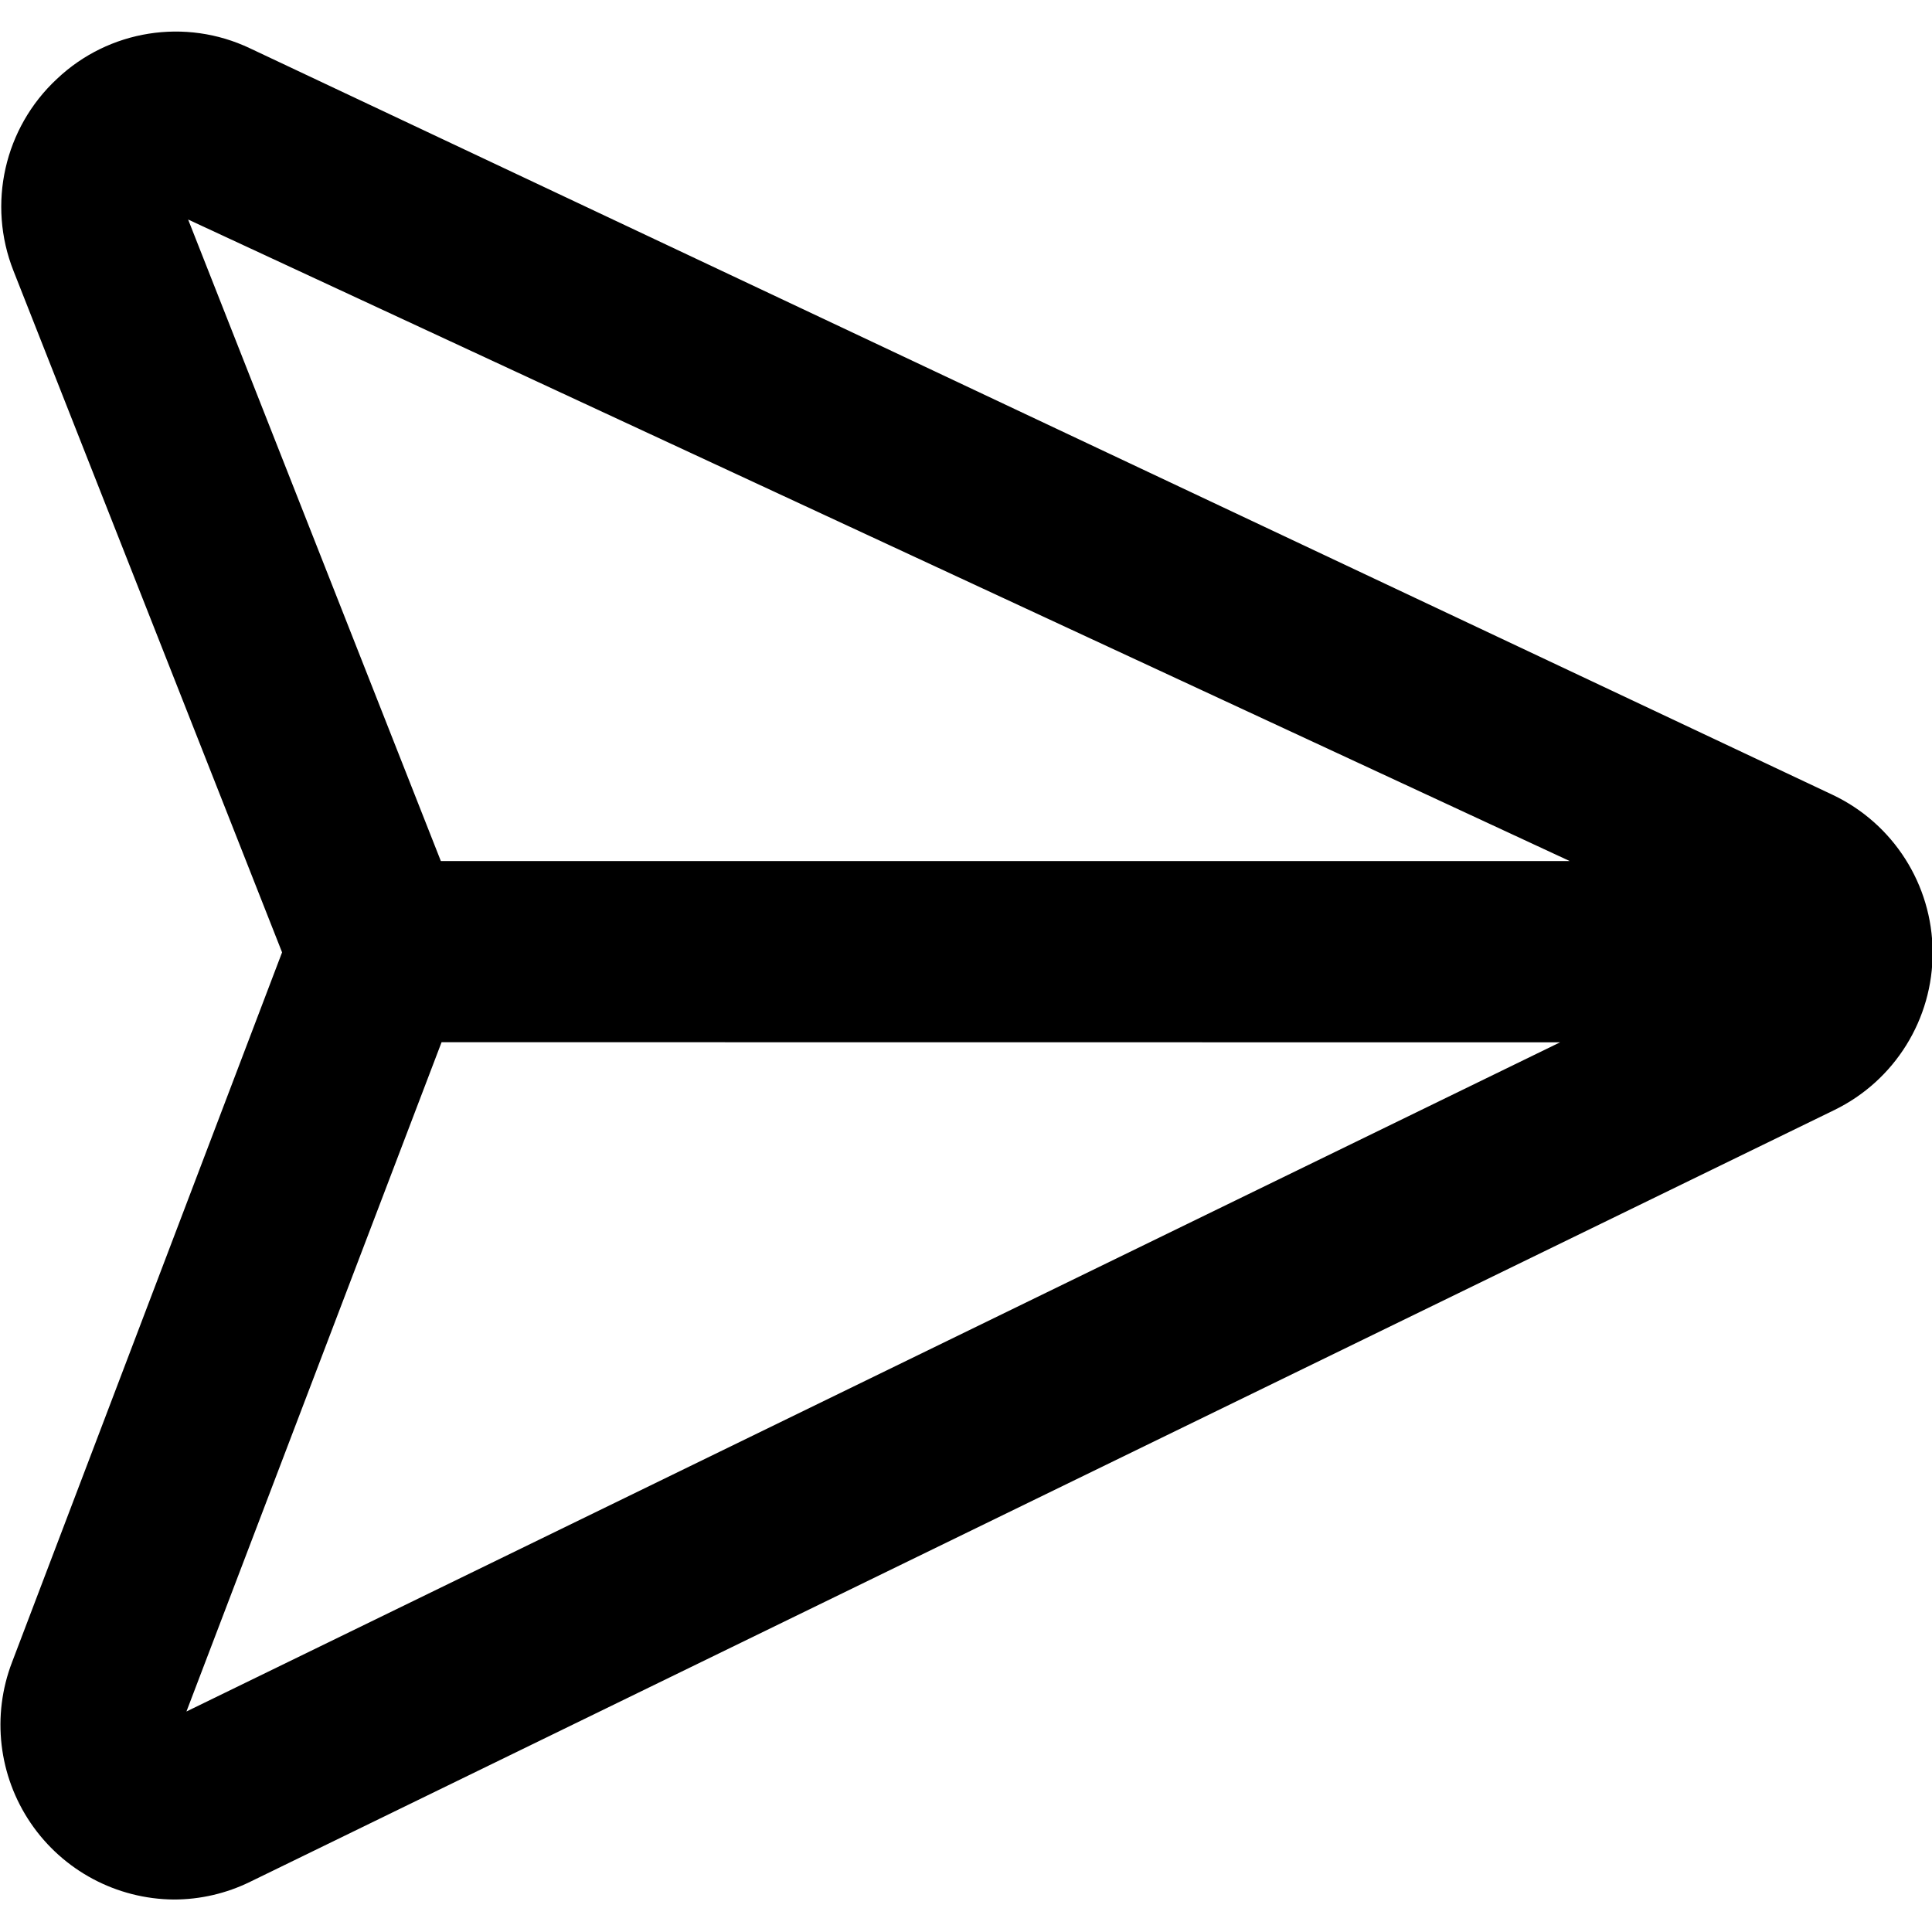
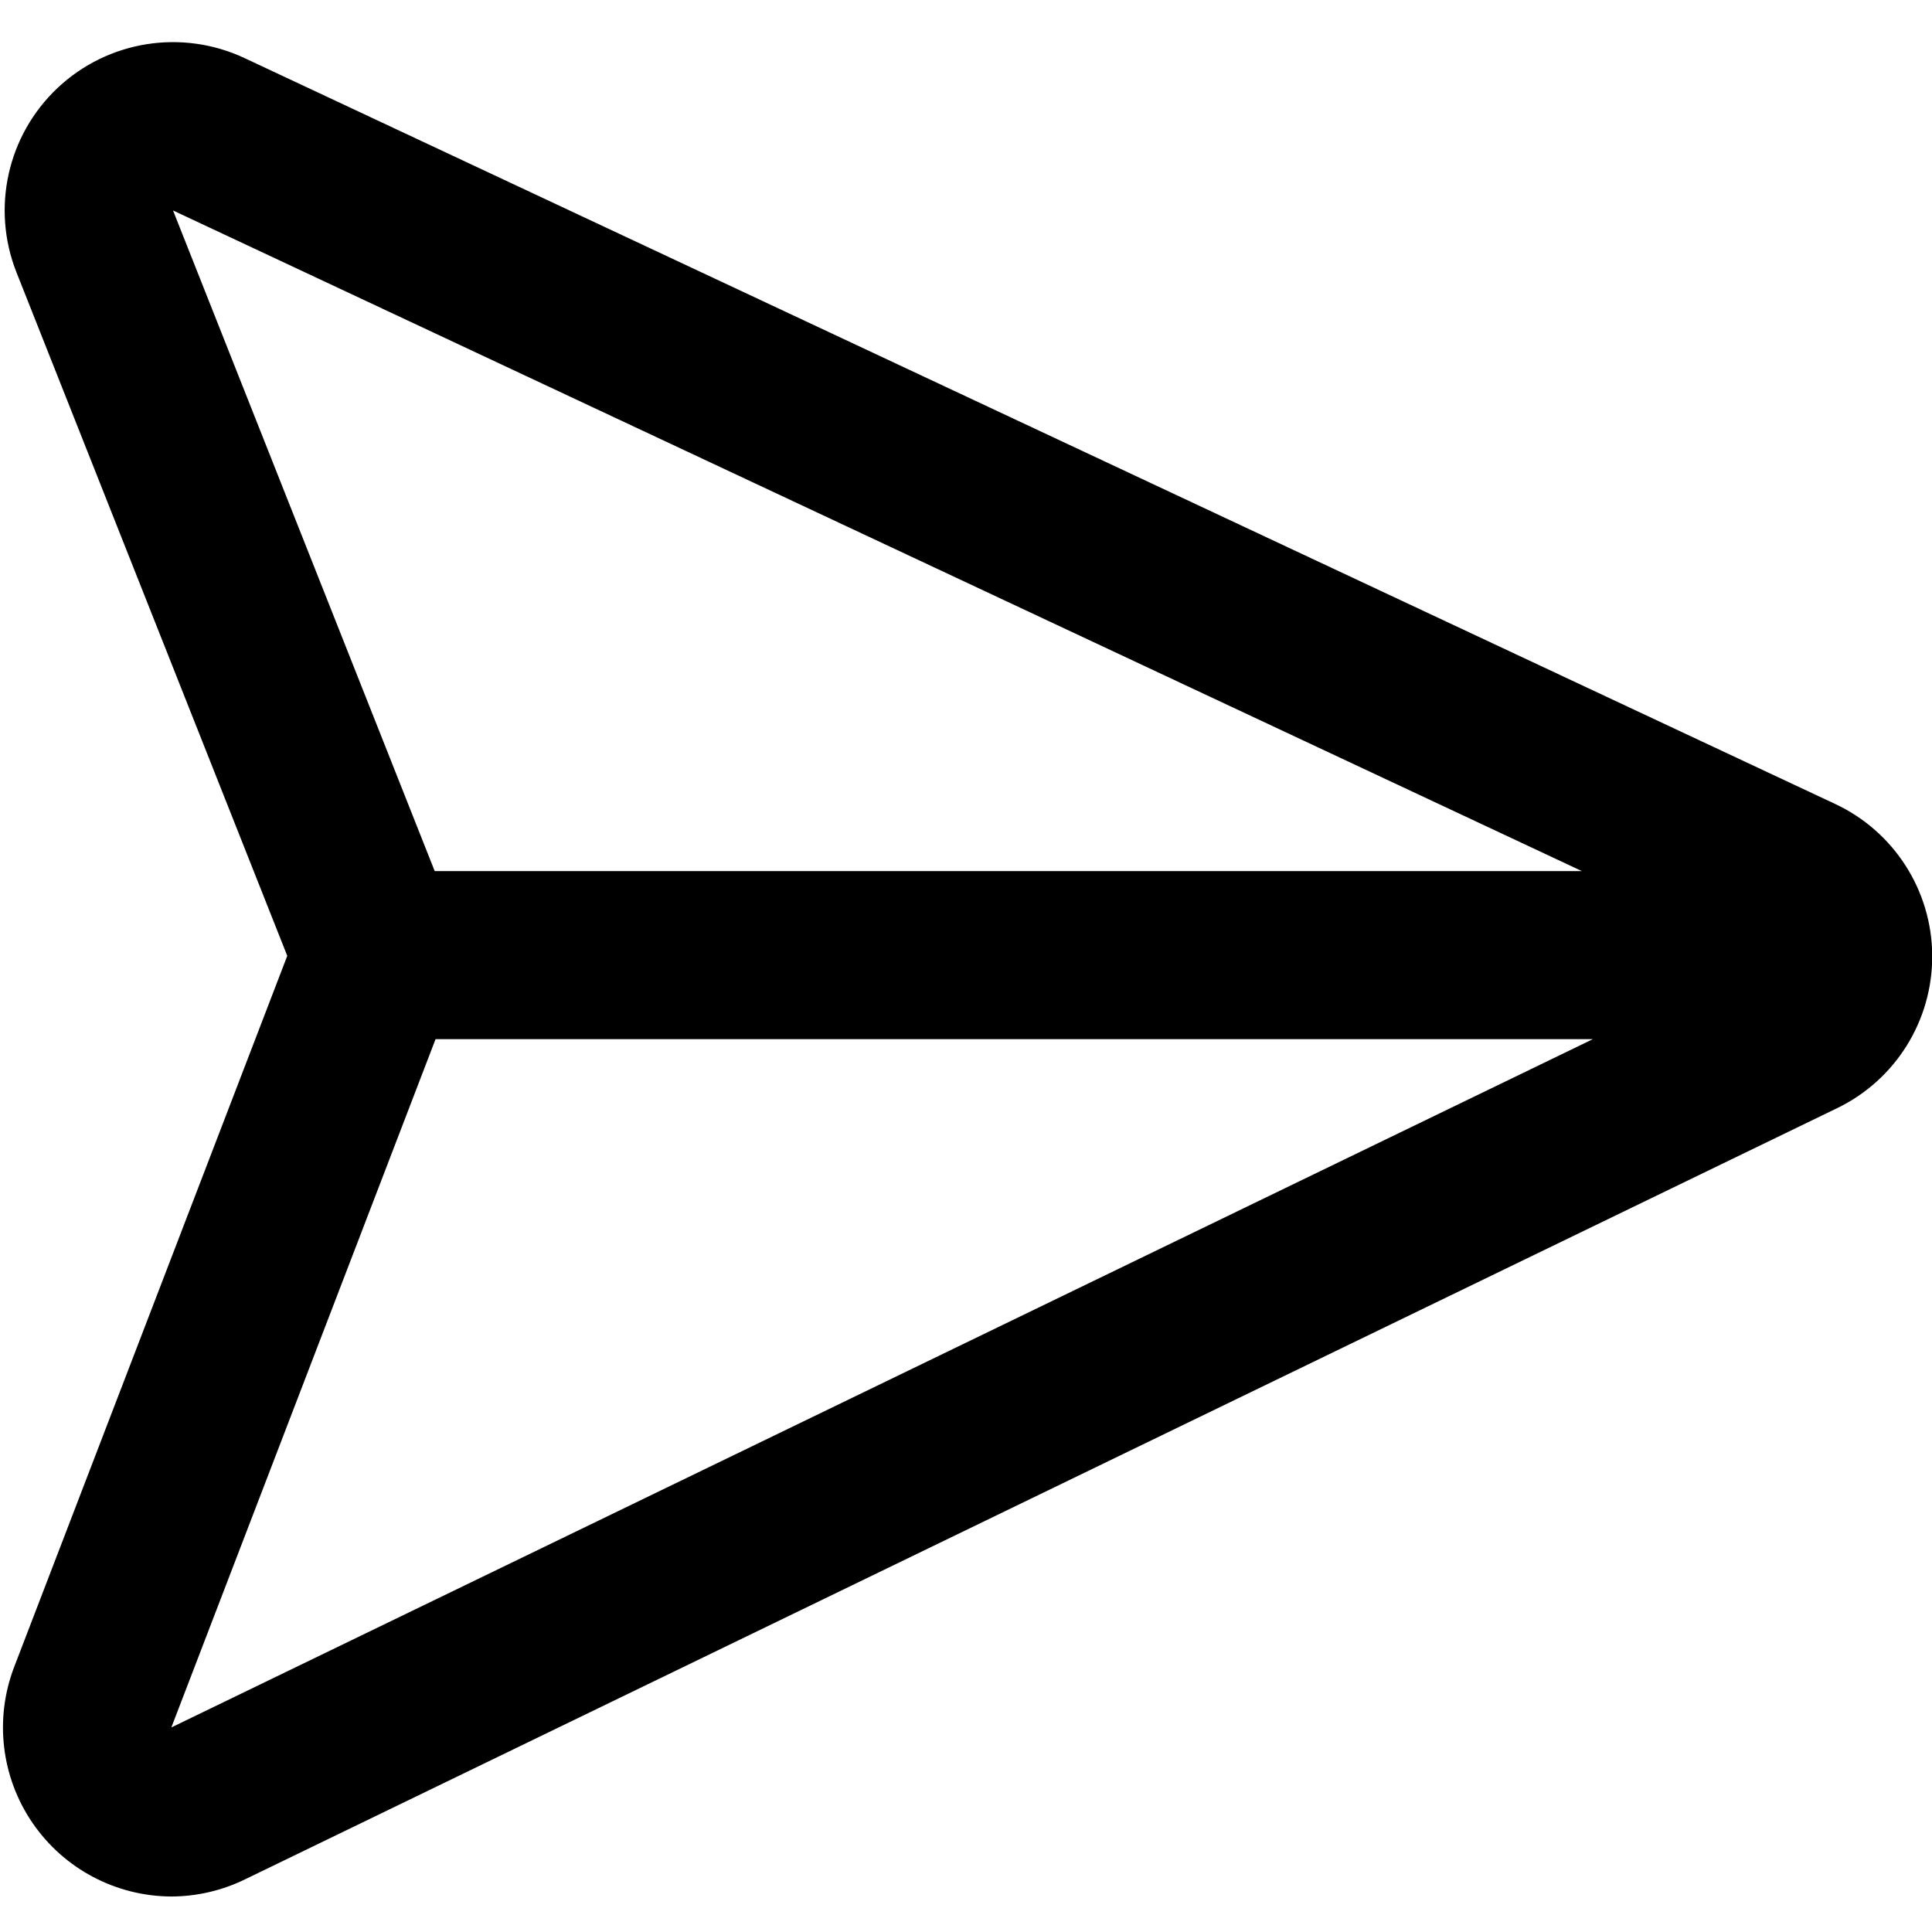
<svg xmlns="http://www.w3.org/2000/svg" id="Layer_1" data-name="Layer 1" viewBox="0 0 16 16">
-   <path d="M1.439,15.731A1.447,1.447,0,0,1,.1,13.765L2.336,7.887.112,2.244A1.445,1.445,0,0,1,.472.653,1.431,1.431,0,0,1,2.07.4L15.176,6.582a1.448,1.448,0,0,1,.015,2.611L2.072,15.584A1.435,1.435,0,0,1,1.439,15.731Zm2.218-7.1L1.544,14.174,12.92,8.632Zm-.006-1.5H13L1.558,1.818Z" />
+   <path d="M1.417,15.706a1.4,1.4,0,0,1-1.3-1.9L2.379,7.916.137,2.257A1.394,1.394,0,0,1,2.025.481L15.2,6.659a1.395,1.395,0,0,1,.015,2.518L2.027,15.565A1.4,1.4,0,0,1,1.417,15.706Zm2.19-7.1-2.188,5.7,11.772-5.7ZM3.6,7.214h9.5L1.433,1.743Z" />
</svg>
